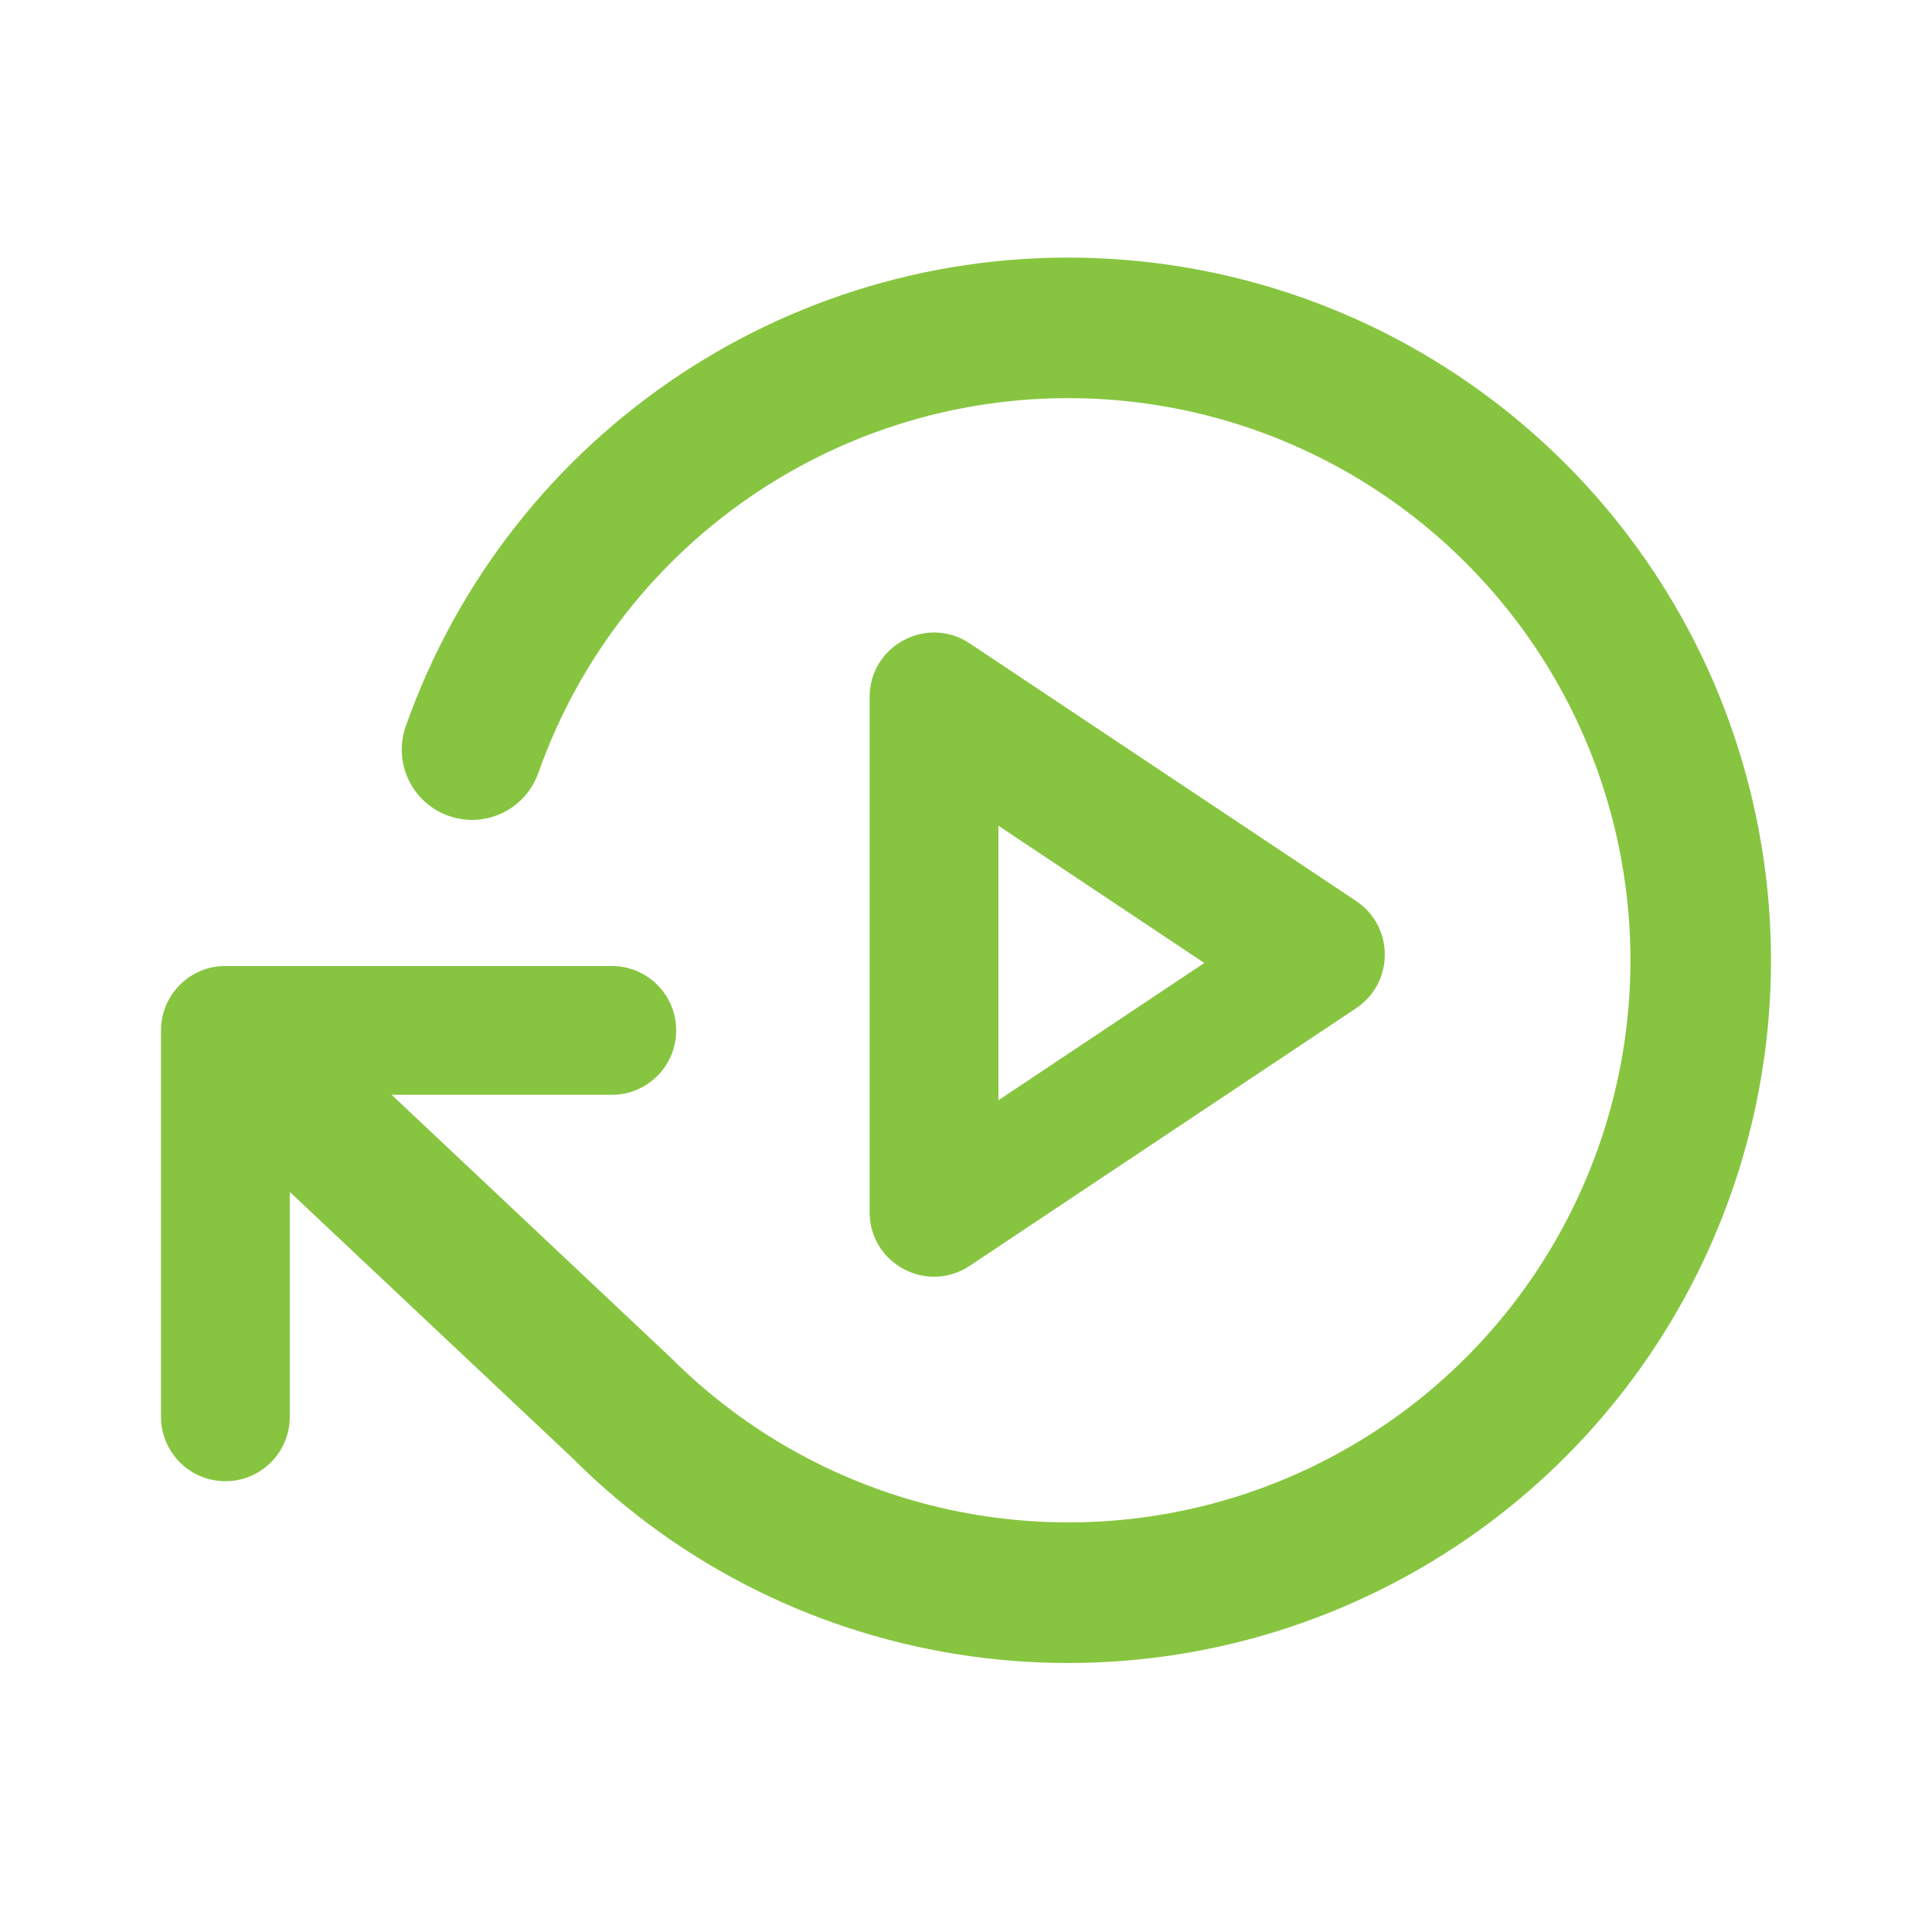
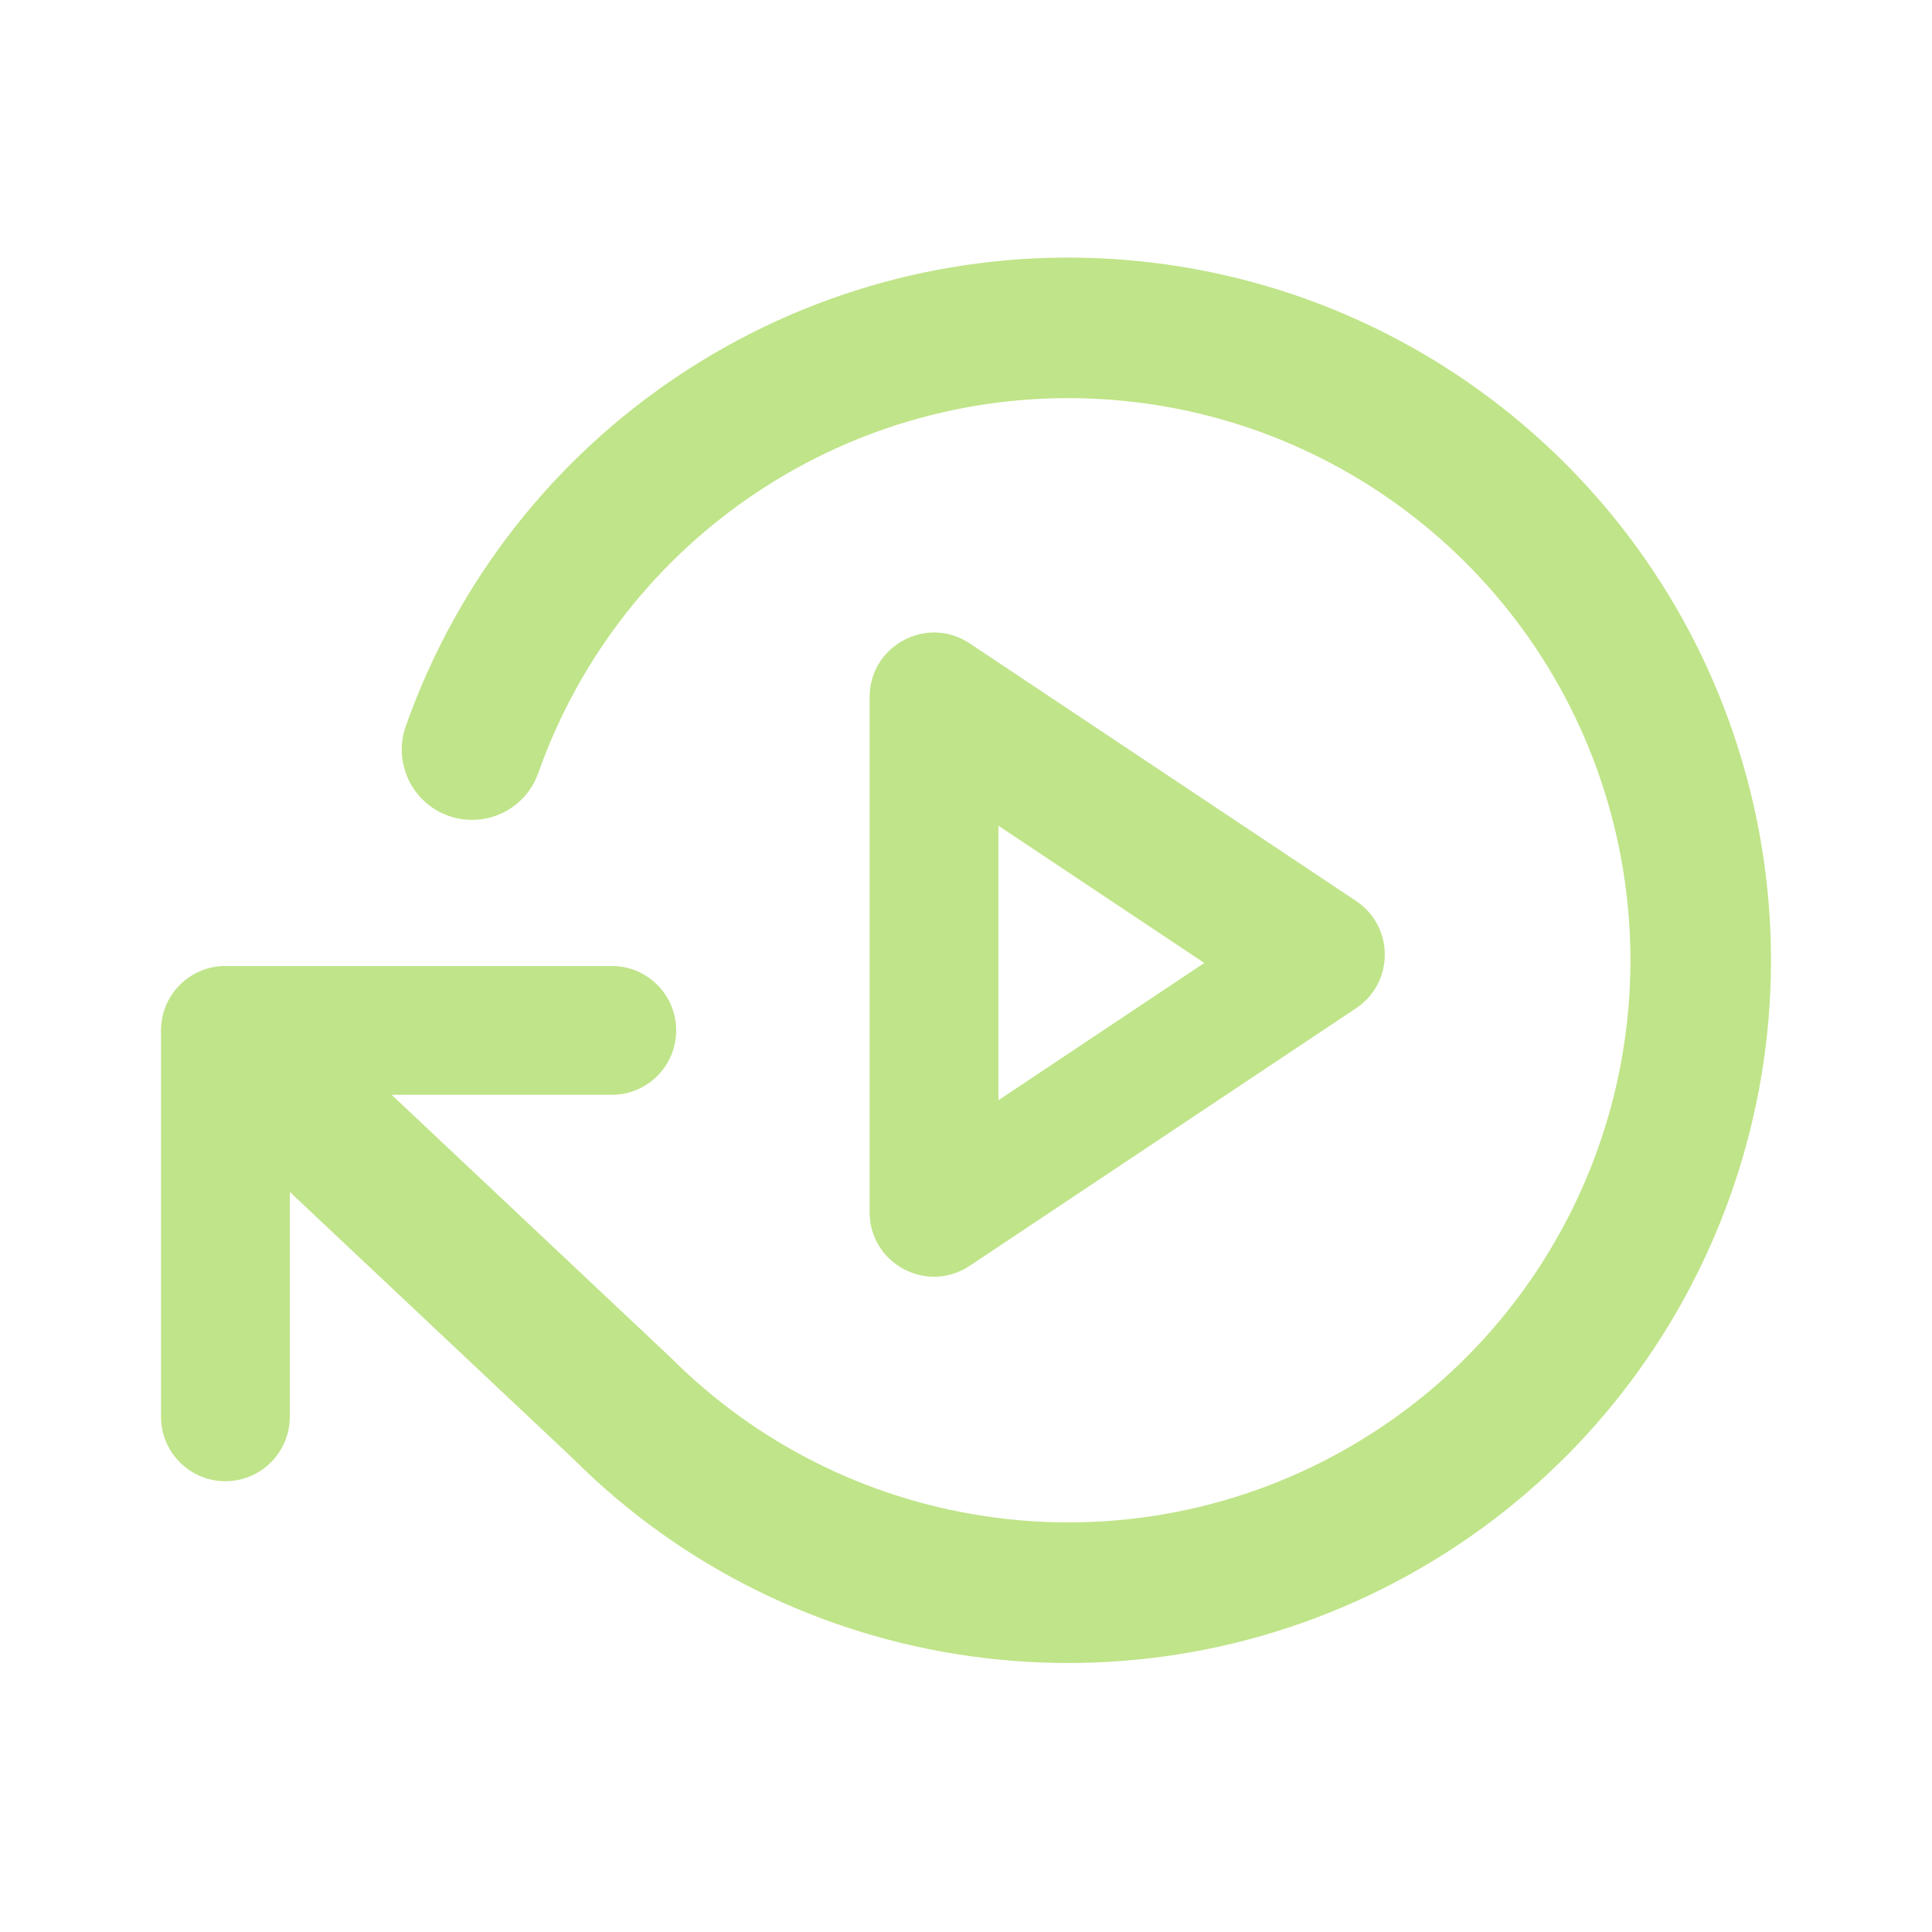
<svg xmlns="http://www.w3.org/2000/svg" width="50px" height="50px" viewBox="0 0 50 50" version="1.1">
+   <defs>
+     <filter id="filter-1">
+       <feColorMatrix in="SourceGraphic" type="matrix" values="0 0 0 0 0.529 0 0 0 0 0.773 0 0 0 0 0.251 0 0 0 1 0" />
+     </filter>
+   </defs>
  <g id="Developer-" stroke="none" stroke-width="1" fill="none" fill-rule="evenodd">
    <g id="Apple-TV" transform="translate(-518, -450)">
      <g id="Animation" transform="translate(518, 450)">
        <rect id="Rectangle" x="0" y="0" width="50" height="50" />
-         <g id="Icon">
+         <g filter="url(#filter-1)" id="Icon">
          <g transform="translate(4.166667, 6.666667)">
-             <path d="M6.335,12.127 C9.033,4.49 16.457,-0.442 24.543,0.031 C32.629,0.504 39.427,6.268 41.216,14.168 C43.005,22.067 39.354,30.198 32.261,34.109 C25.168,38.02 16.344,36.768 10.658,31.077 L10.658,31.077 L3.333,24.18 L3.333,30 C3.333,30.872 2.664,31.588 1.81,31.661 L1.667,31.667 C0.746,31.667 0,30.92 0,30 L0,30 L0,20 C0,19.08 0.746,18.333 1.667,18.333 L1.667,18.333 L11.667,18.333 C12.587,18.333 13.333,19.08 13.333,20 C13.333,20.92 12.587,21.667 11.667,21.667 L11.667,21.667 L5.968,21.666 L13.191,28.468 C17.689,32.97 24.579,34.016 30.2,31.088 L30.505,30.924 C36.179,27.795 39.1,21.291 37.669,14.971 C36.238,8.652 30.799,4.04 24.33,3.662 C17.862,3.284 11.923,7.229 9.764,13.339 C9.429,14.286 8.391,14.782 7.444,14.448 C6.497,14.113 6,13.074 6.335,12.127 Z" id="Combined-Shape" fill="#87C540" fill-rule="nonzero" />
-             <path d="M18.339,11.372 C18.339,10.041 19.822,9.247 20.93,9.985 L20.93,9.985 L30.93,16.652 C31.919,17.312 31.919,18.766 30.93,19.425 L30.93,19.425 L20.93,26.092 C19.822,26.831 18.339,26.037 18.339,24.705 L18.339,24.705 Z M21.672,14.703 L21.672,21.808 L27.001,18.255 L21.672,14.703 Z" id="Combined-Shape" fill="#87C540" fill-rule="nonzero" />
+             <path d="M6.335,12.127 C9.033,4.49 16.457,-0.442 24.543,0.031 C32.629,0.504 39.427,6.268 41.216,14.168 C43.005,22.067 39.354,30.198 32.261,34.109 C25.168,38.02 16.344,36.768 10.658,31.077 L10.658,31.077 L3.333,24.18 L3.333,30 C3.333,30.872 2.664,31.588 1.81,31.661 L1.667,31.667 C0.746,31.667 0,30.92 0,30 L0,30 L0,20 C0,19.08 0.746,18.333 1.667,18.333 L1.667,18.333 L11.667,18.333 C12.587,18.333 13.333,19.08 13.333,20 C13.333,20.92 12.587,21.667 11.667,21.667 L11.667,21.667 L5.968,21.666 L13.191,28.468 C17.689,32.97 24.579,34.016 30.2,31.088 L30.505,30.924 C36.179,27.795 39.1,21.291 37.669,14.971 C36.238,8.652 30.799,4.04 24.33,3.662 C17.862,3.284 11.923,7.229 9.764,13.339 C9.429,14.286 8.391,14.782 7.444,14.448 C6.497,14.113 6,13.074 6.335,12.127 Z" id="Combined-Shape" fill="#000000" fill-rule="nonzero" />
+             <path d="M18.339,11.372 C18.339,10.041 19.822,9.247 20.93,9.985 L20.93,9.985 L30.93,16.652 C31.919,17.312 31.919,18.766 30.93,19.425 L30.93,19.425 L20.93,26.092 C19.822,26.831 18.339,26.037 18.339,24.705 L18.339,24.705 Z M21.672,14.703 L21.672,21.808 L27.001,18.255 L21.672,14.703 Z" id="Combined-Shape" fill="#000000" fill-rule="nonzero" />
          </g>
        </g>
      </g>
    </g>
  </g>
</svg>
